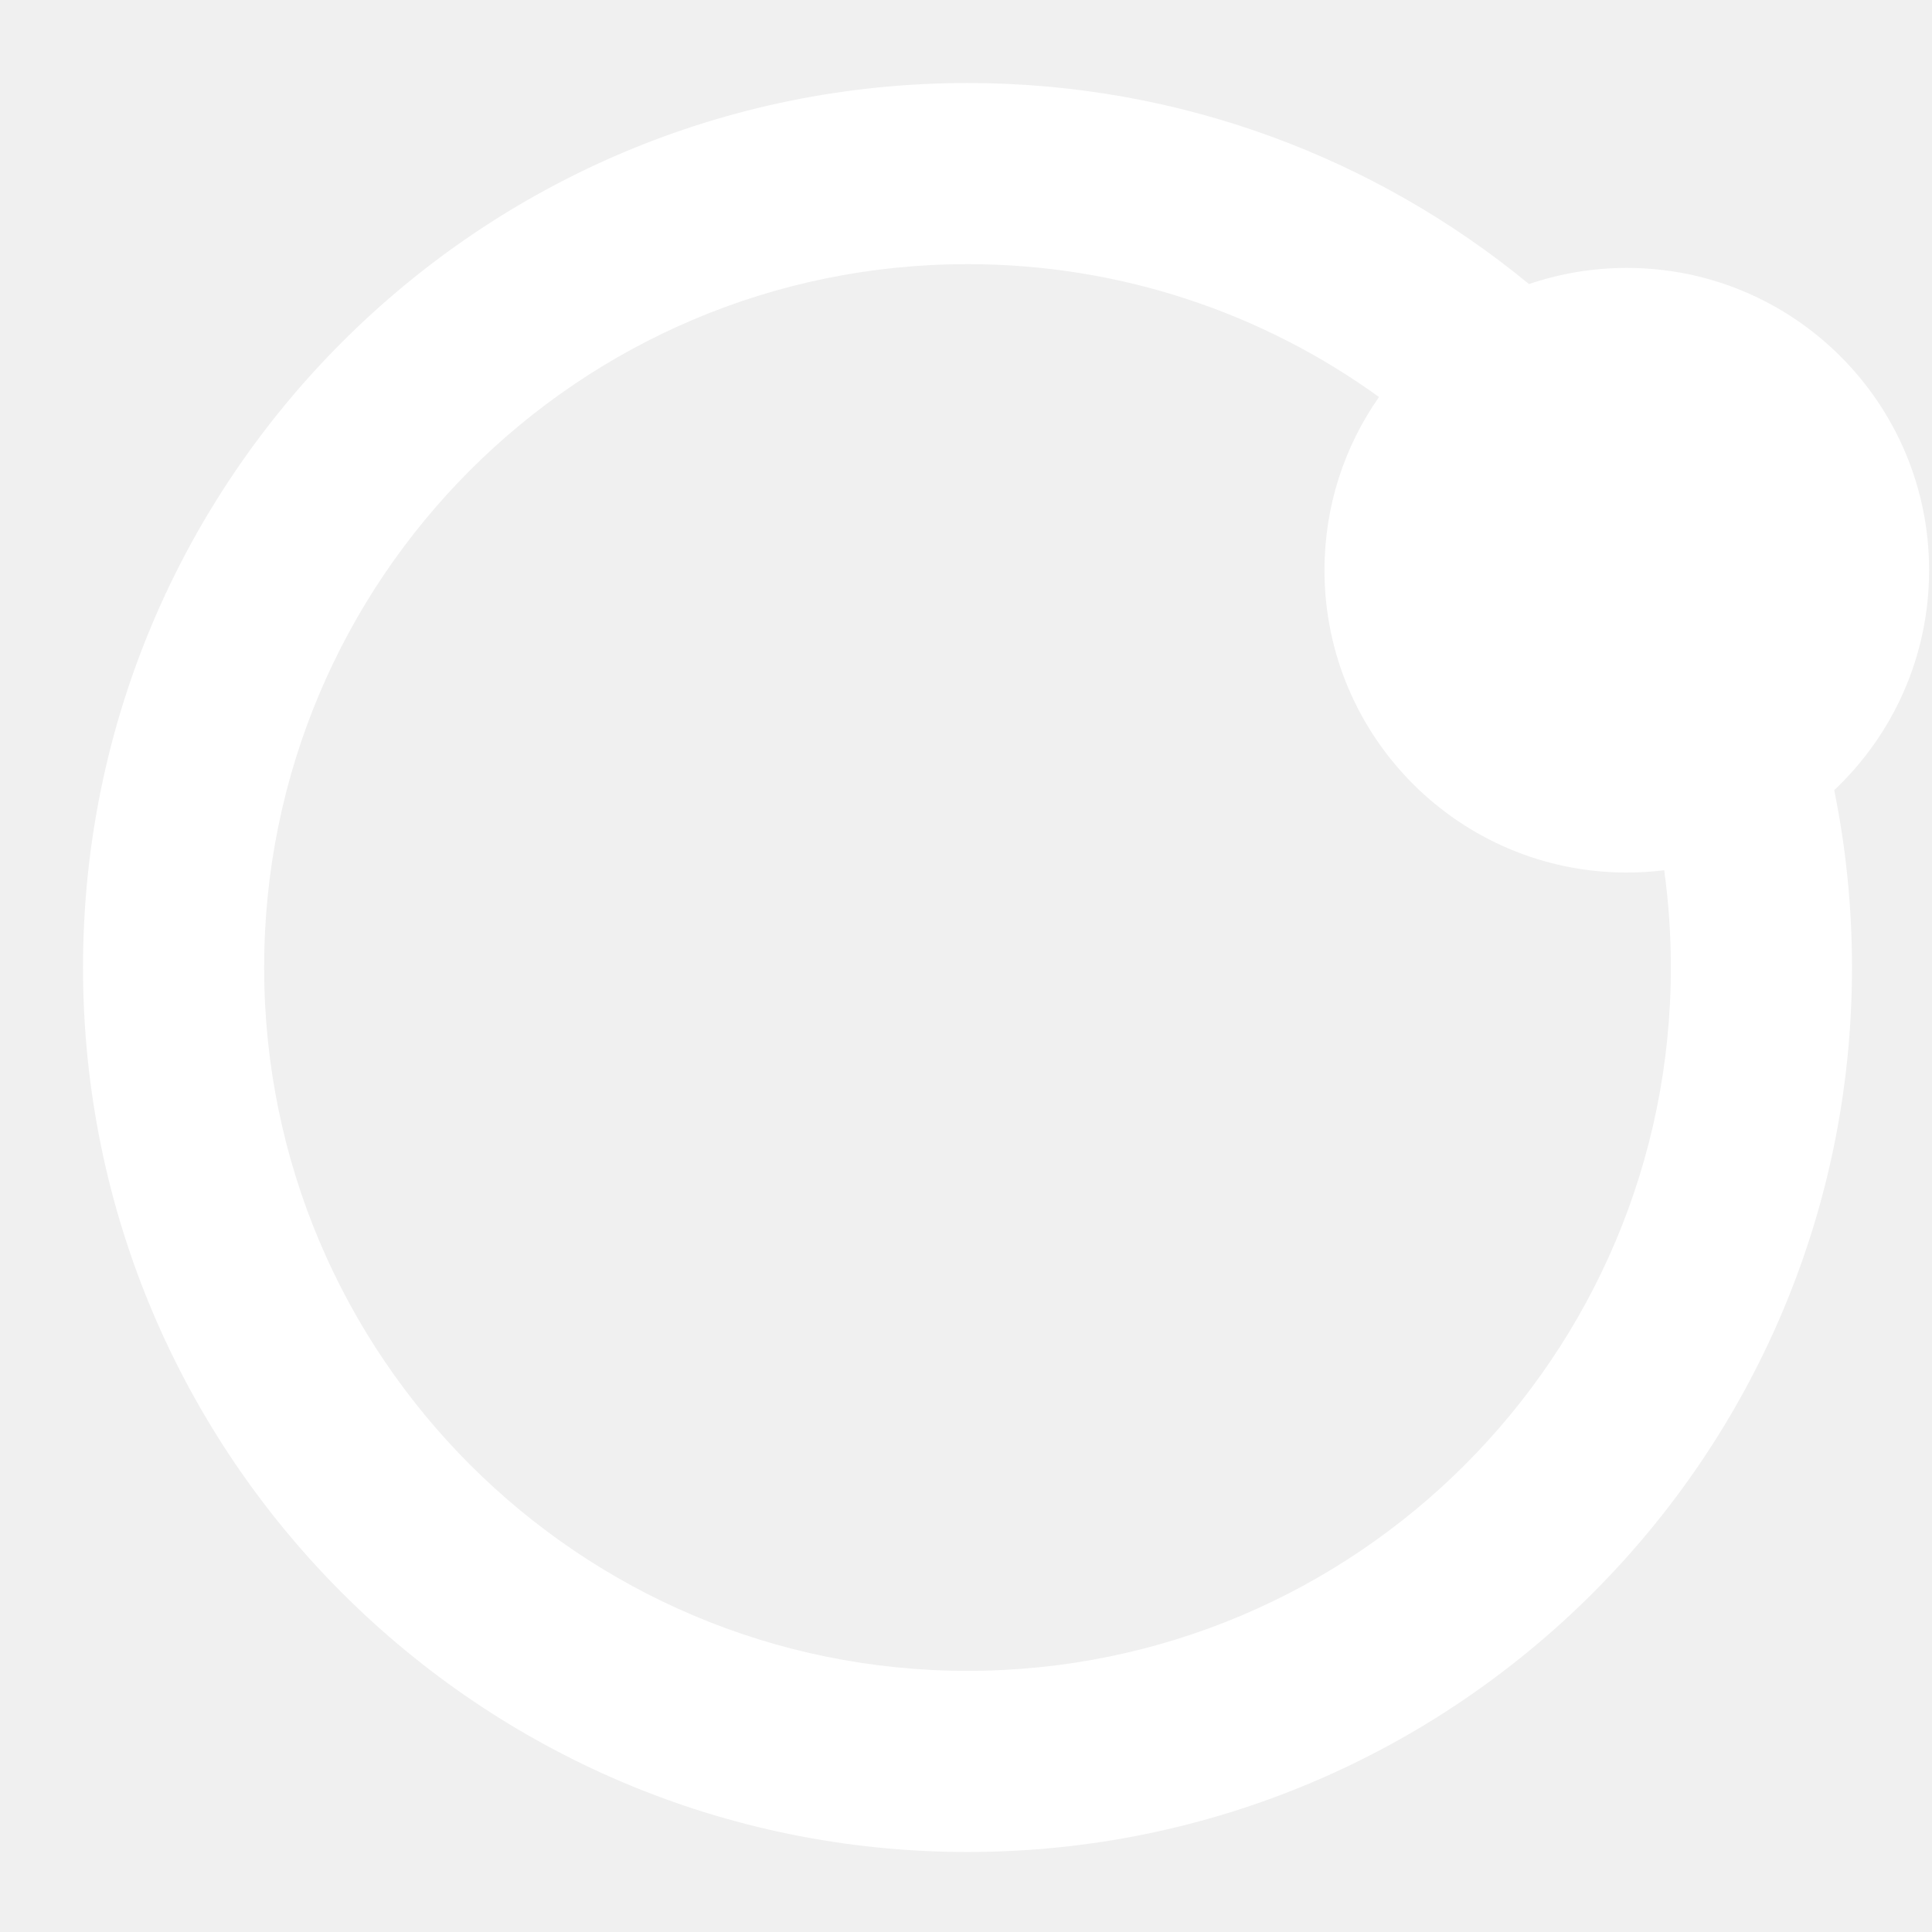
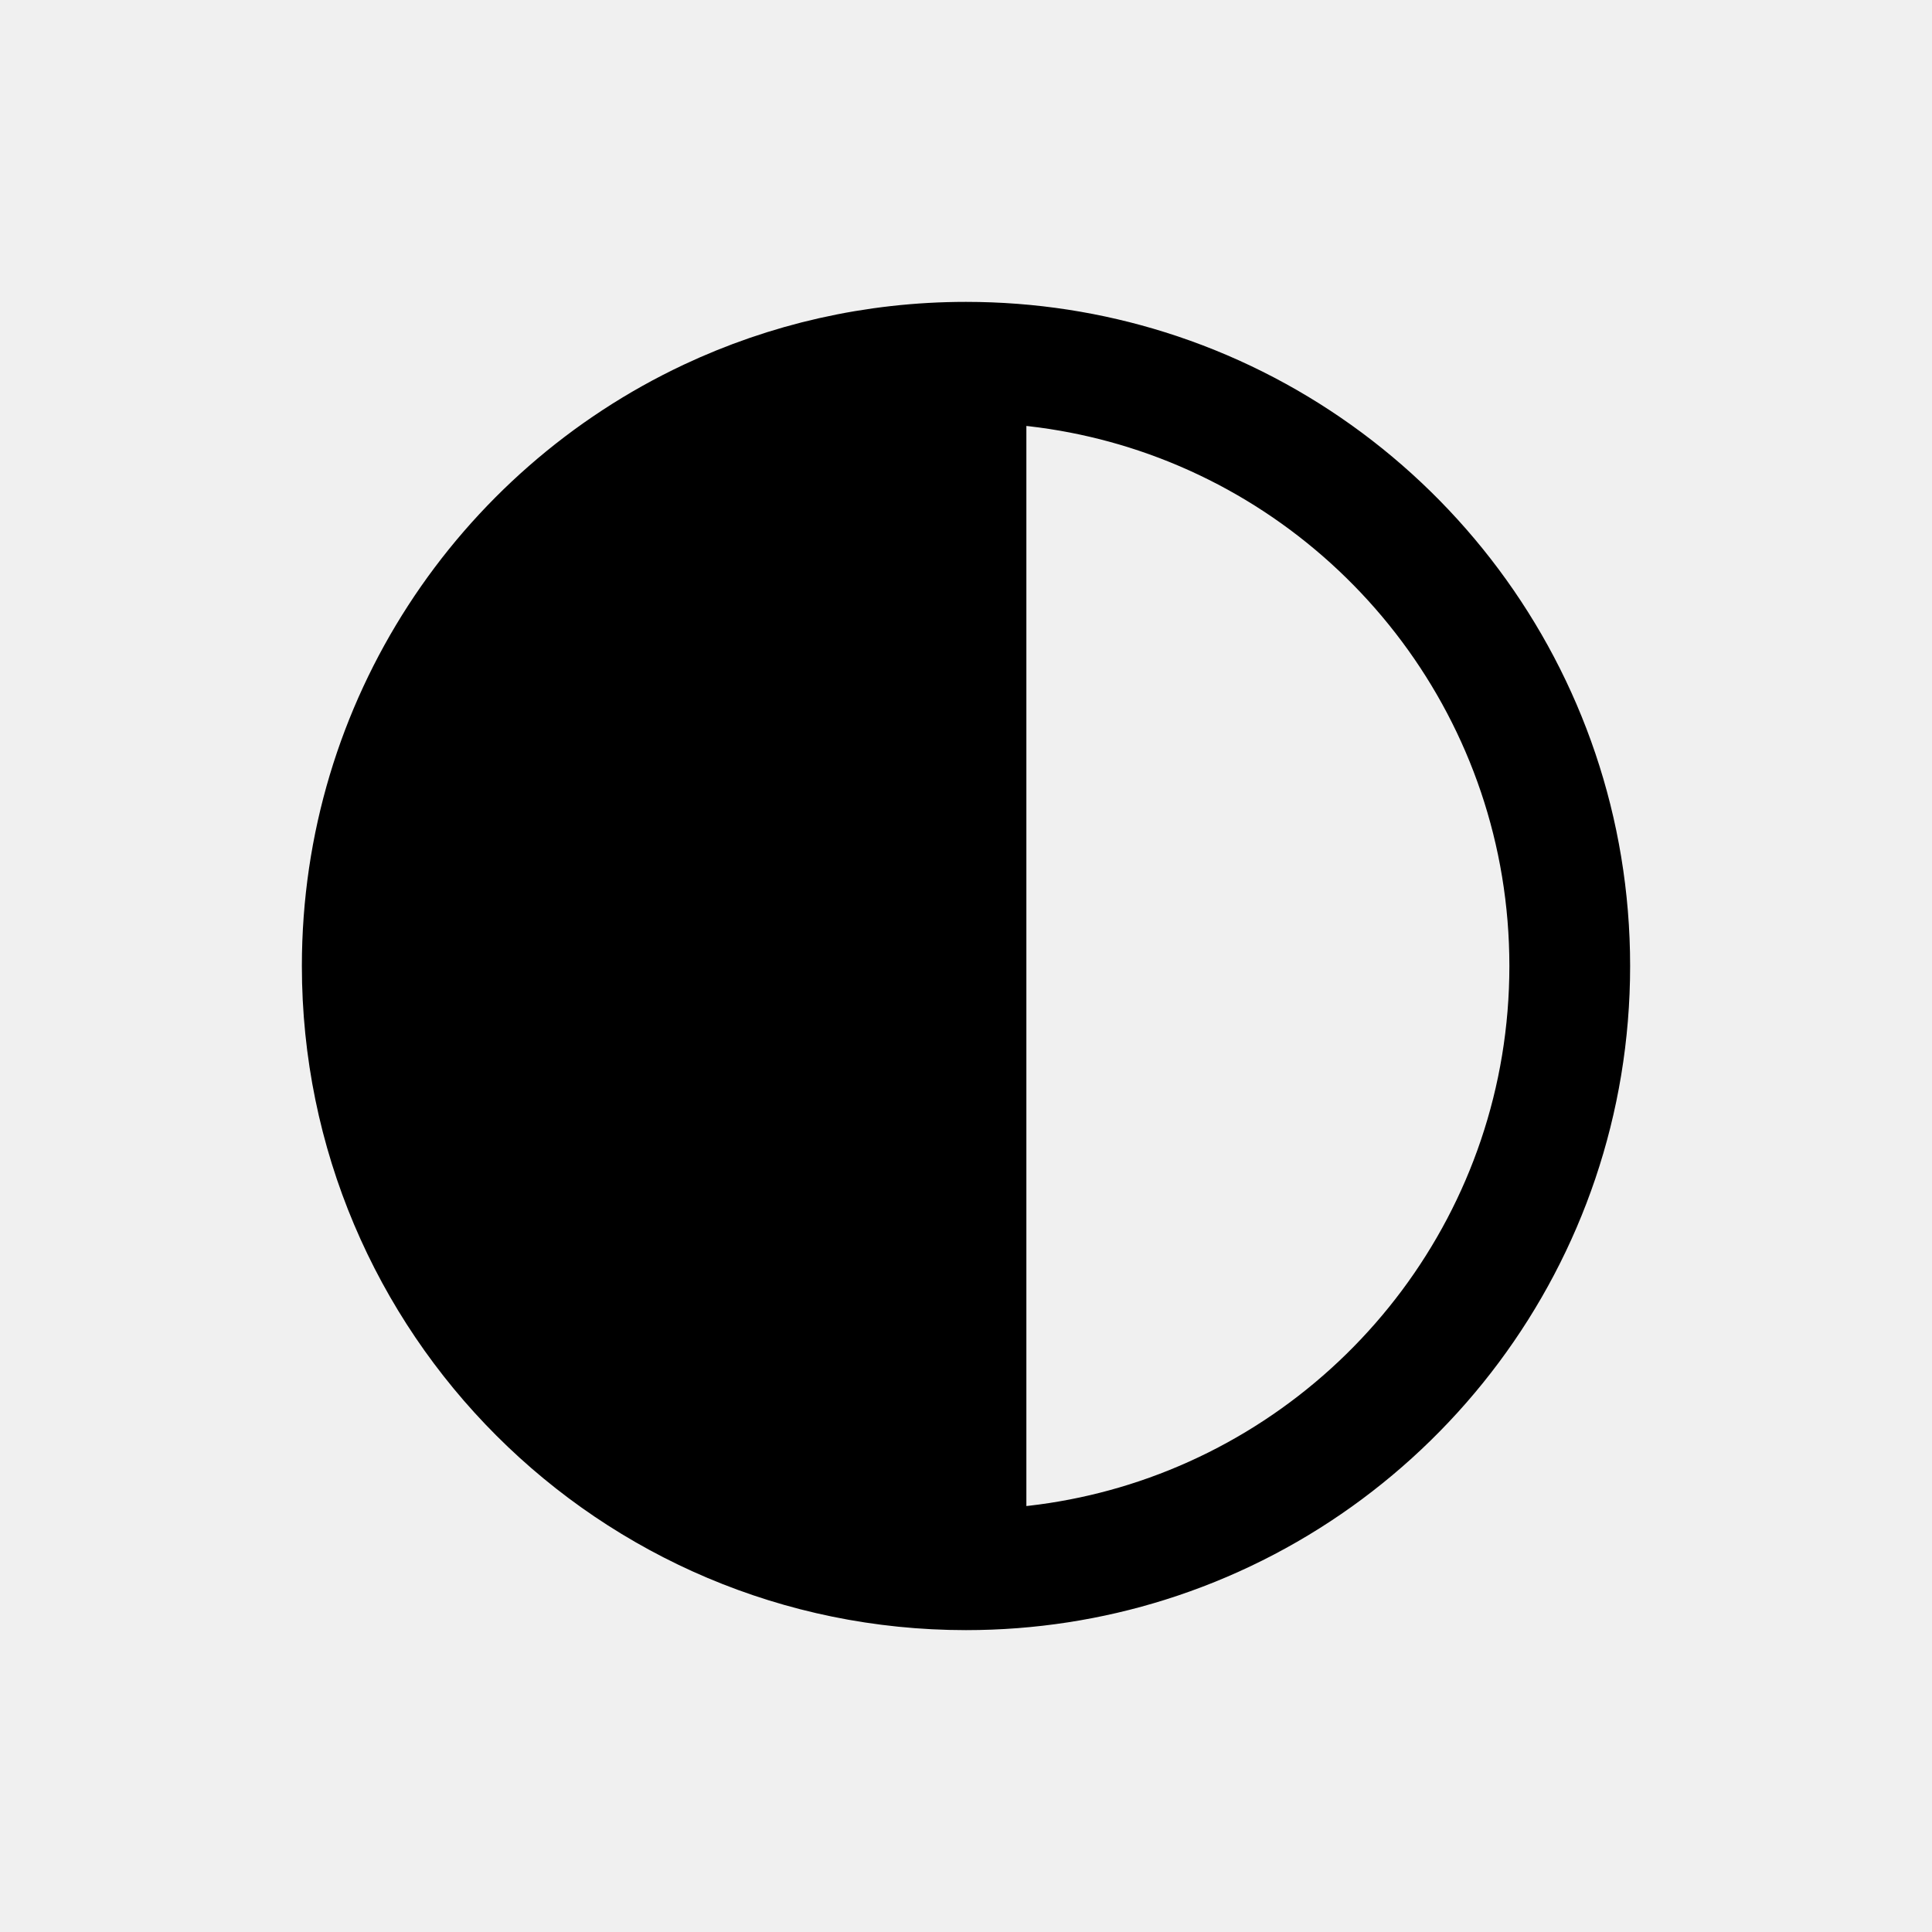
- <svg xmlns="http://www.w3.org/2000/svg" width="512" height="512" viewBox="0 0 512 512" fill="none">
-   <path fill-rule="evenodd" clip-rule="evenodd" d="M442.797 256.399C442.797 359.344 359.344 442.797 256.399 442.797C153.454 442.797 70 359.344 70 256.399C70 153.454 153.454 70 256.399 70C297.117 70 334.786 83.056 365.448 105.211C356.343 118.211 351 134.04 351 151.117C351 195.364 386.869 231.233 431.117 231.233C434.473 231.233 437.782 231.027 441.03 230.626C442.195 239.05 442.797 247.654 442.797 256.399ZM486.085 209.403C489.175 224.586 490.797 240.303 490.797 256.399C490.797 385.853 385.853 490.797 256.399 490.797C126.944 490.797 22 385.853 22 256.399C22 126.944 126.944 22 256.399 22C312.898 22 364.729 41.99 405.204 75.283C413.332 72.507 422.048 71 431.117 71C475.364 71 511.233 106.869 511.233 151.117C511.233 174.084 501.569 194.794 486.085 209.403Z" fill="white" />
+ <svg xmlns="http://www.w3.org/2000/svg" width="64" height="64" viewBox="0 0 64 64" fill="none">
+   <path d="M12 32C12 43.046 20.954 52 32 52V12C28.961 12 26.08 12.678 23.5 13.891C16.704 17.086 12 23.994 12 32Z" fill="currentColor" />
+   <path d="M32 52C20.954 52 12 43.046 12 32C12 23.994 16.704 17.086 23.5 13.891C26.08 12.678 28.961 12 32 12M32 52C34.09 52 36.106 51.679 38 51.084C46.114 48.536 52 40.955 52 32C52 23.045 46.114 15.464 38 12.916C36.106 12.321 34.09 12 32 12M32 52V12" stroke="currentColor" stroke-width="4" />
</svg>
